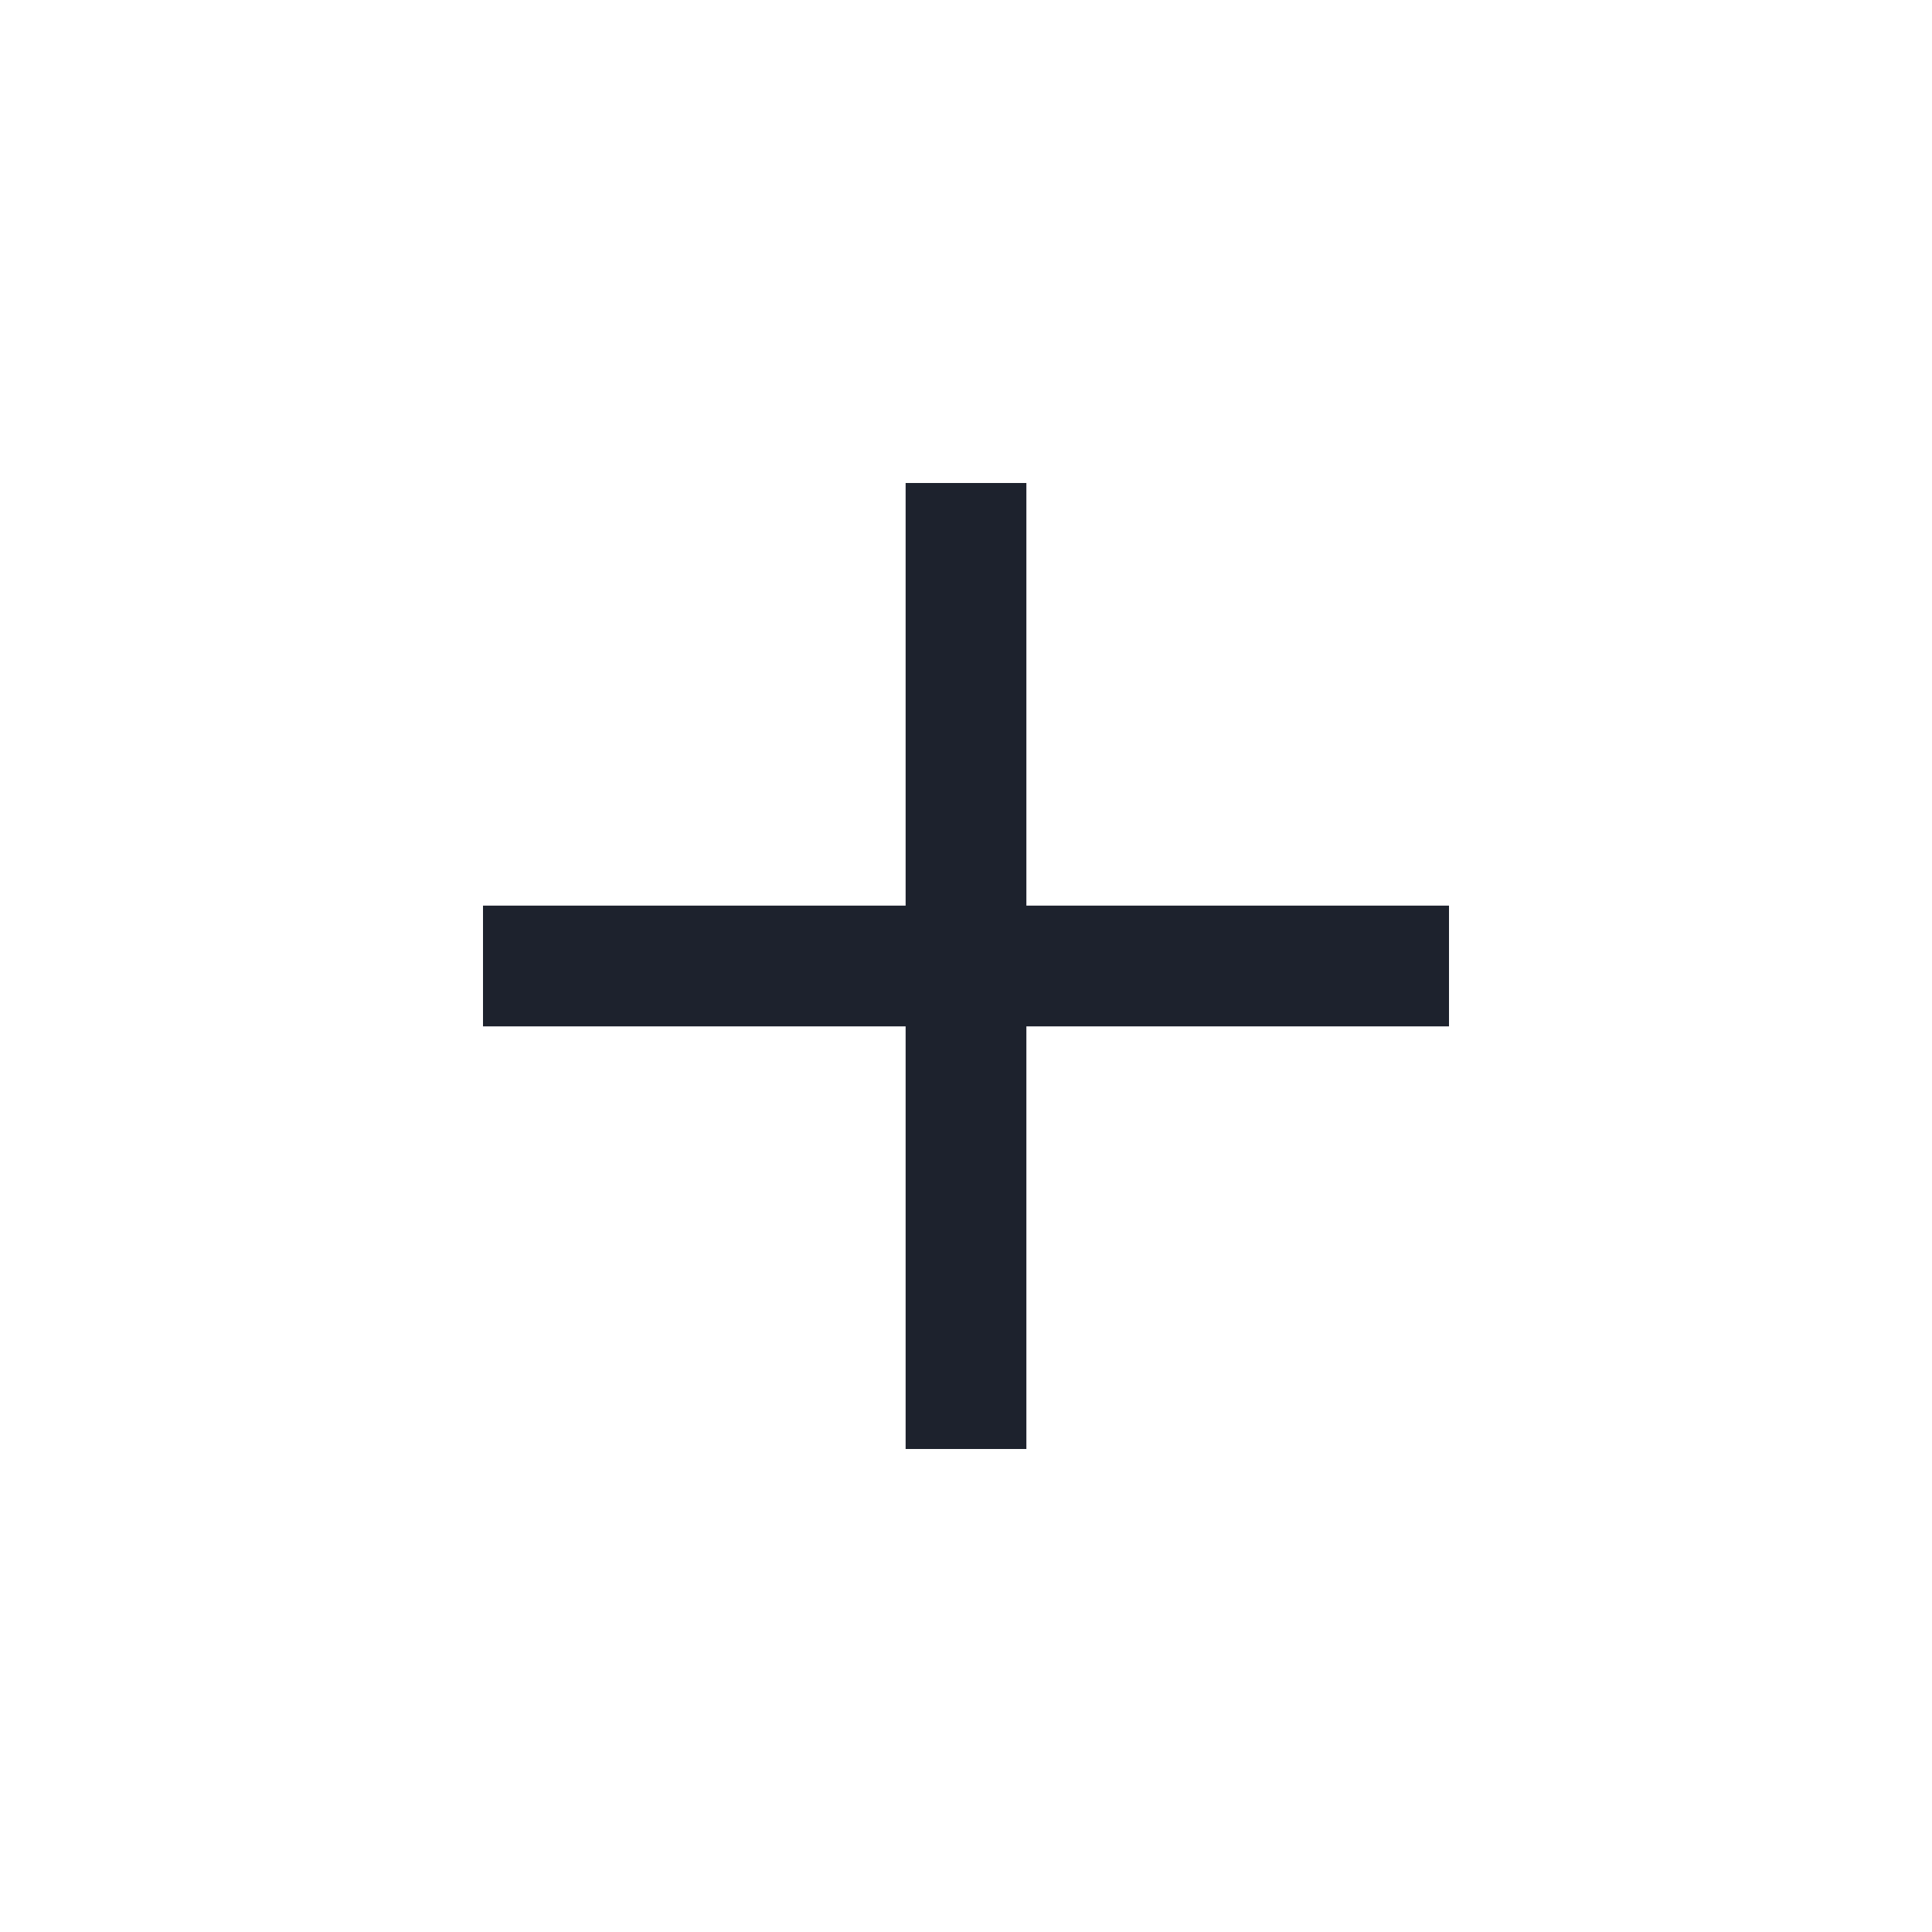
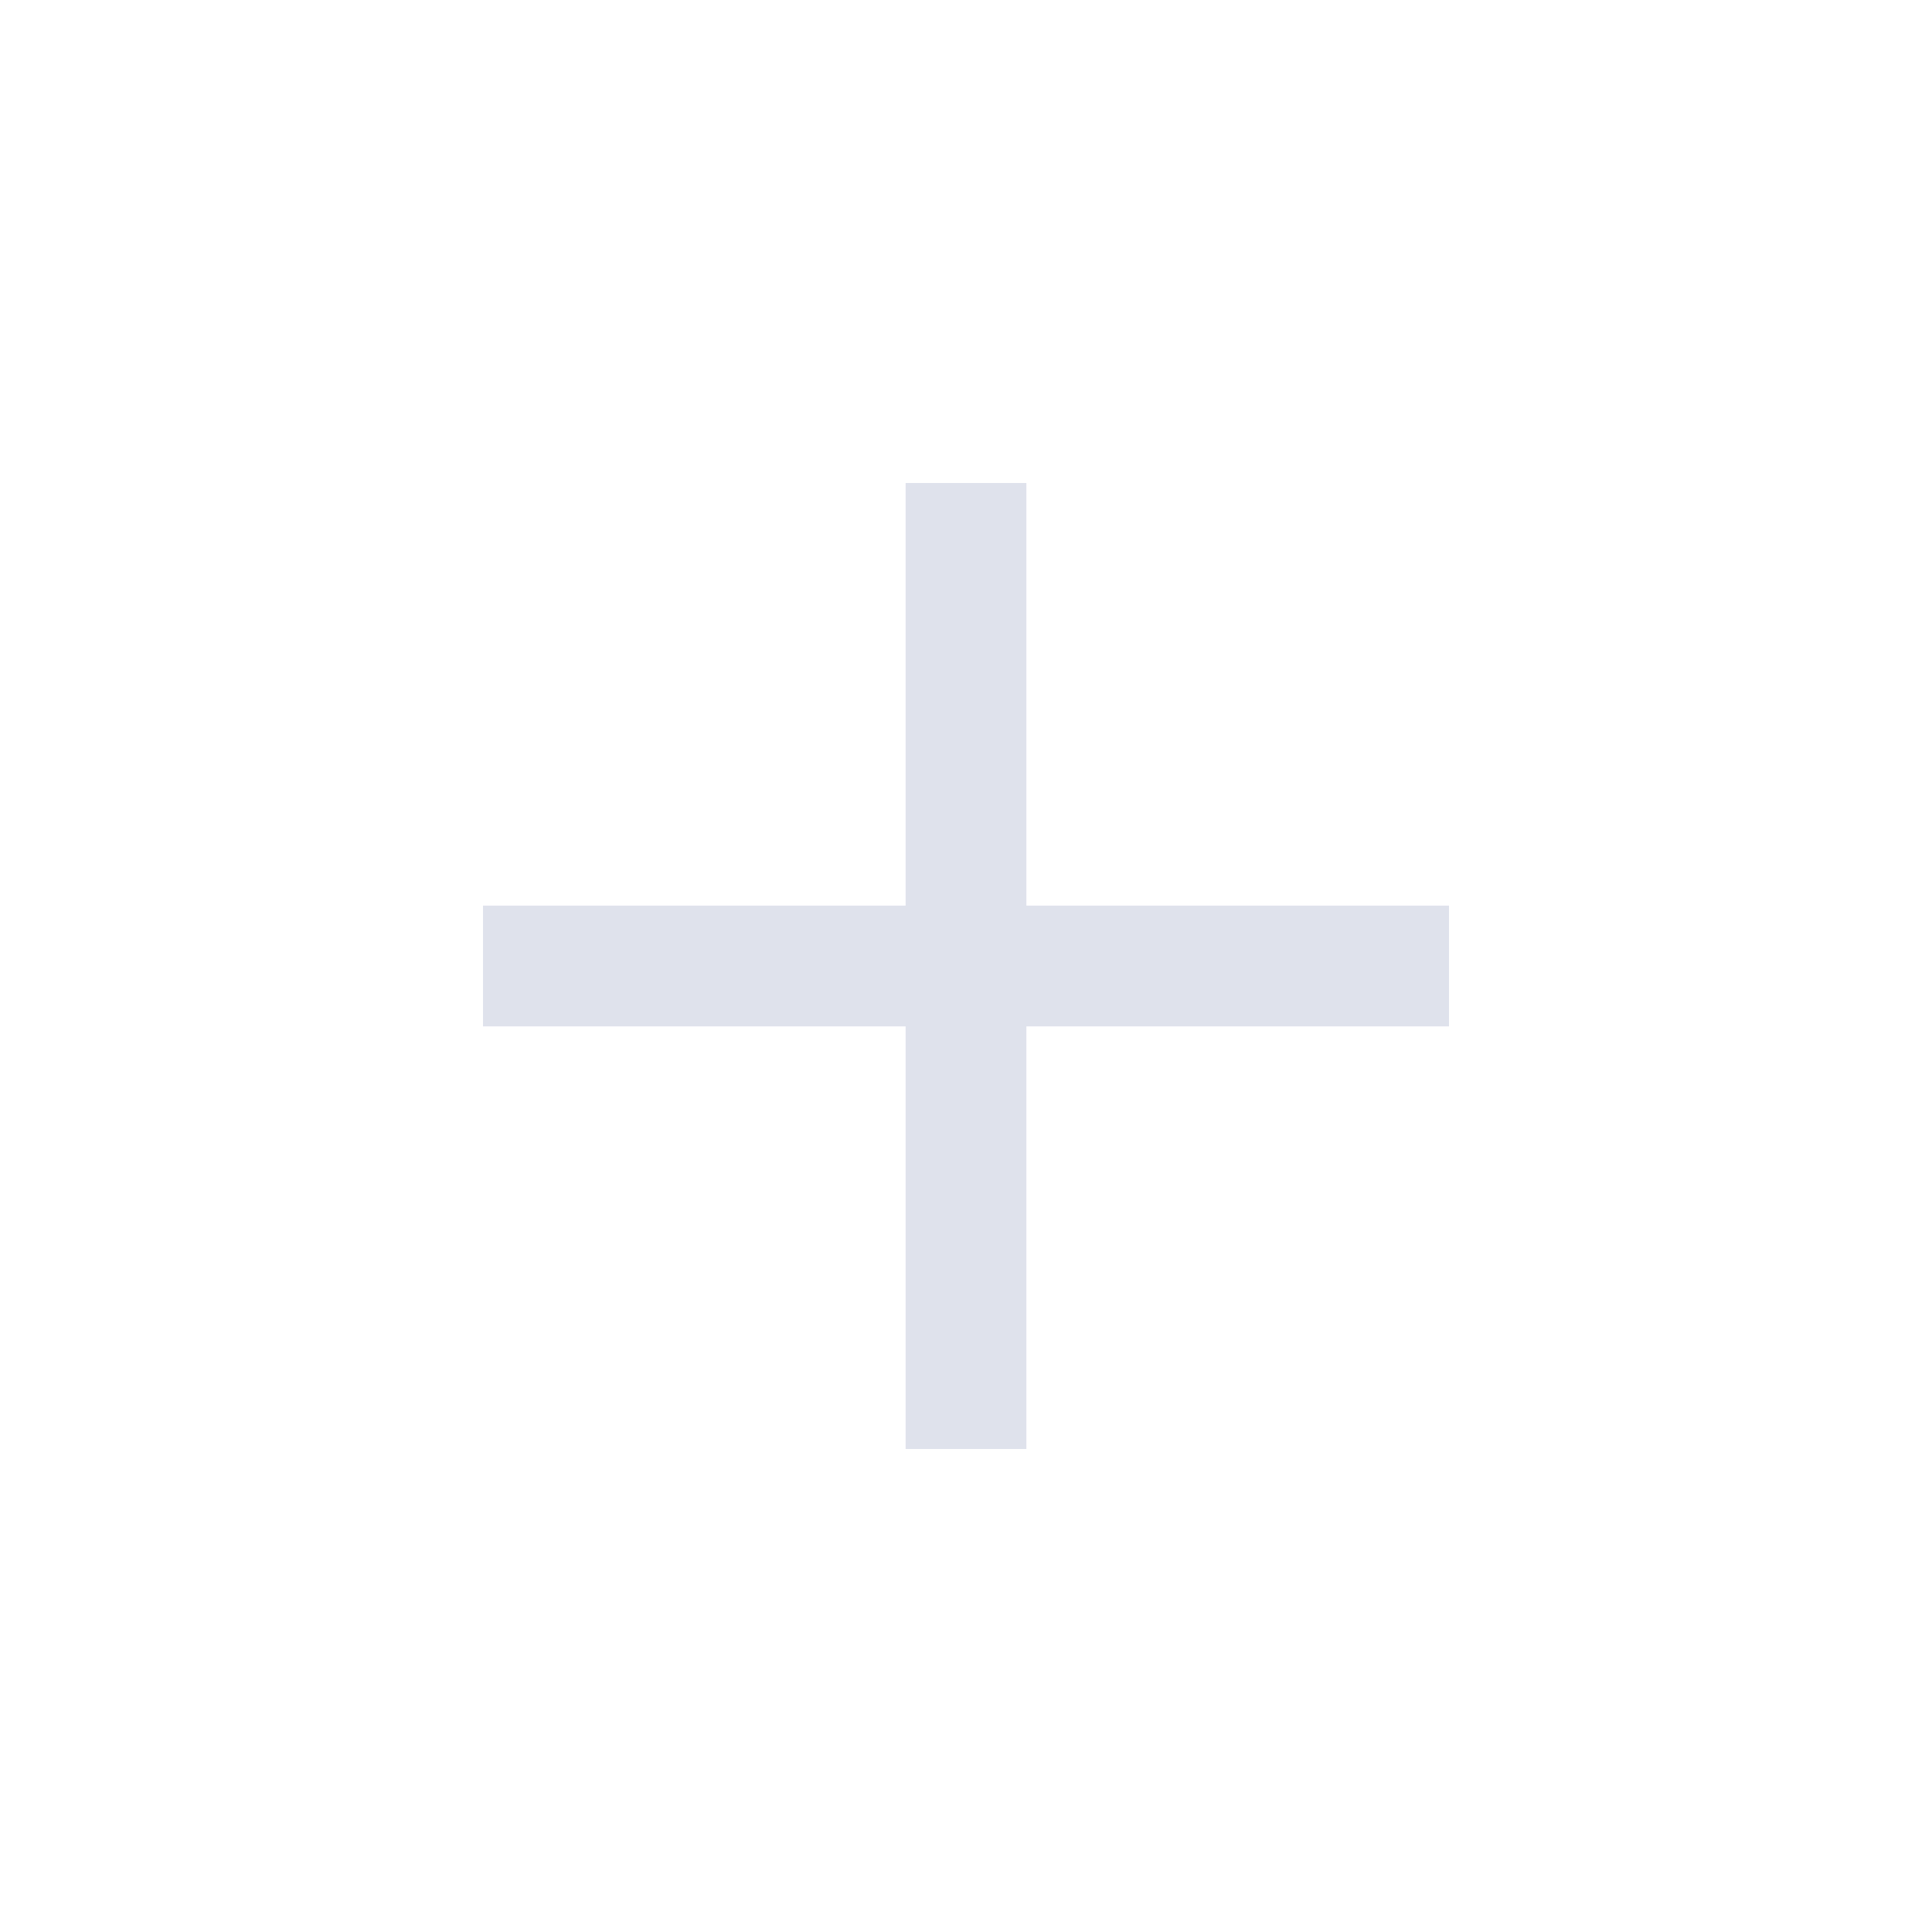
- <svg xmlns="http://www.w3.org/2000/svg" version="1.1" viewBox="392 38 32 32" width="32pt" height="32pt">
-   <defs />
-   <g stroke="none" stroke-opacity="1" stroke-dasharray="none" fill="none" fill-opacity="1">
-     <g>
-       <path d="M 407 55 L 407 62 L 409 62 L 409 55 L 416 55 L 416 53 L 409 53 L 409 46 L 407 46 L 407 53 L 400 53 L 400 55 Z" fill="#1D222D" />
-       <rect x="431" y="47" width="2" height="2" fill="#dfe2ec" />
-       <rect x="431" y="51" width="2" height="2" fill="#dfe2ec" />
-       <rect x="431" y="55" width="2" height="2" fill="#dfe2ec" />
-       <rect x="435" y="47" width="14" height="2" fill="#dfe2ec" />
-       <rect x="435" y="51" width="14" height="2" fill="#dfe2ec" />
-       <rect x="435" y="55" width="14" height="2" fill="#dfe2ec" />
-       <rect x="431" y="59" width="2" height="2" fill="#dfe2ec" />
-       <rect x="435" y="59" width="14" height="2" fill="#dfe2ec" />
-     </g>
-   </g>
+ <svg xmlns="http://www.w3.org/2000/svg" width="32" height="32" viewBox="0 0 32 32">
+   <polygon fill="#DFE2EC" fill-rule="evenodd" points="15 17 15 24 17 24 17 17 24 17 24 15 17 15 17 8 15 8 15 15 8 15 8 17" />
</svg>
